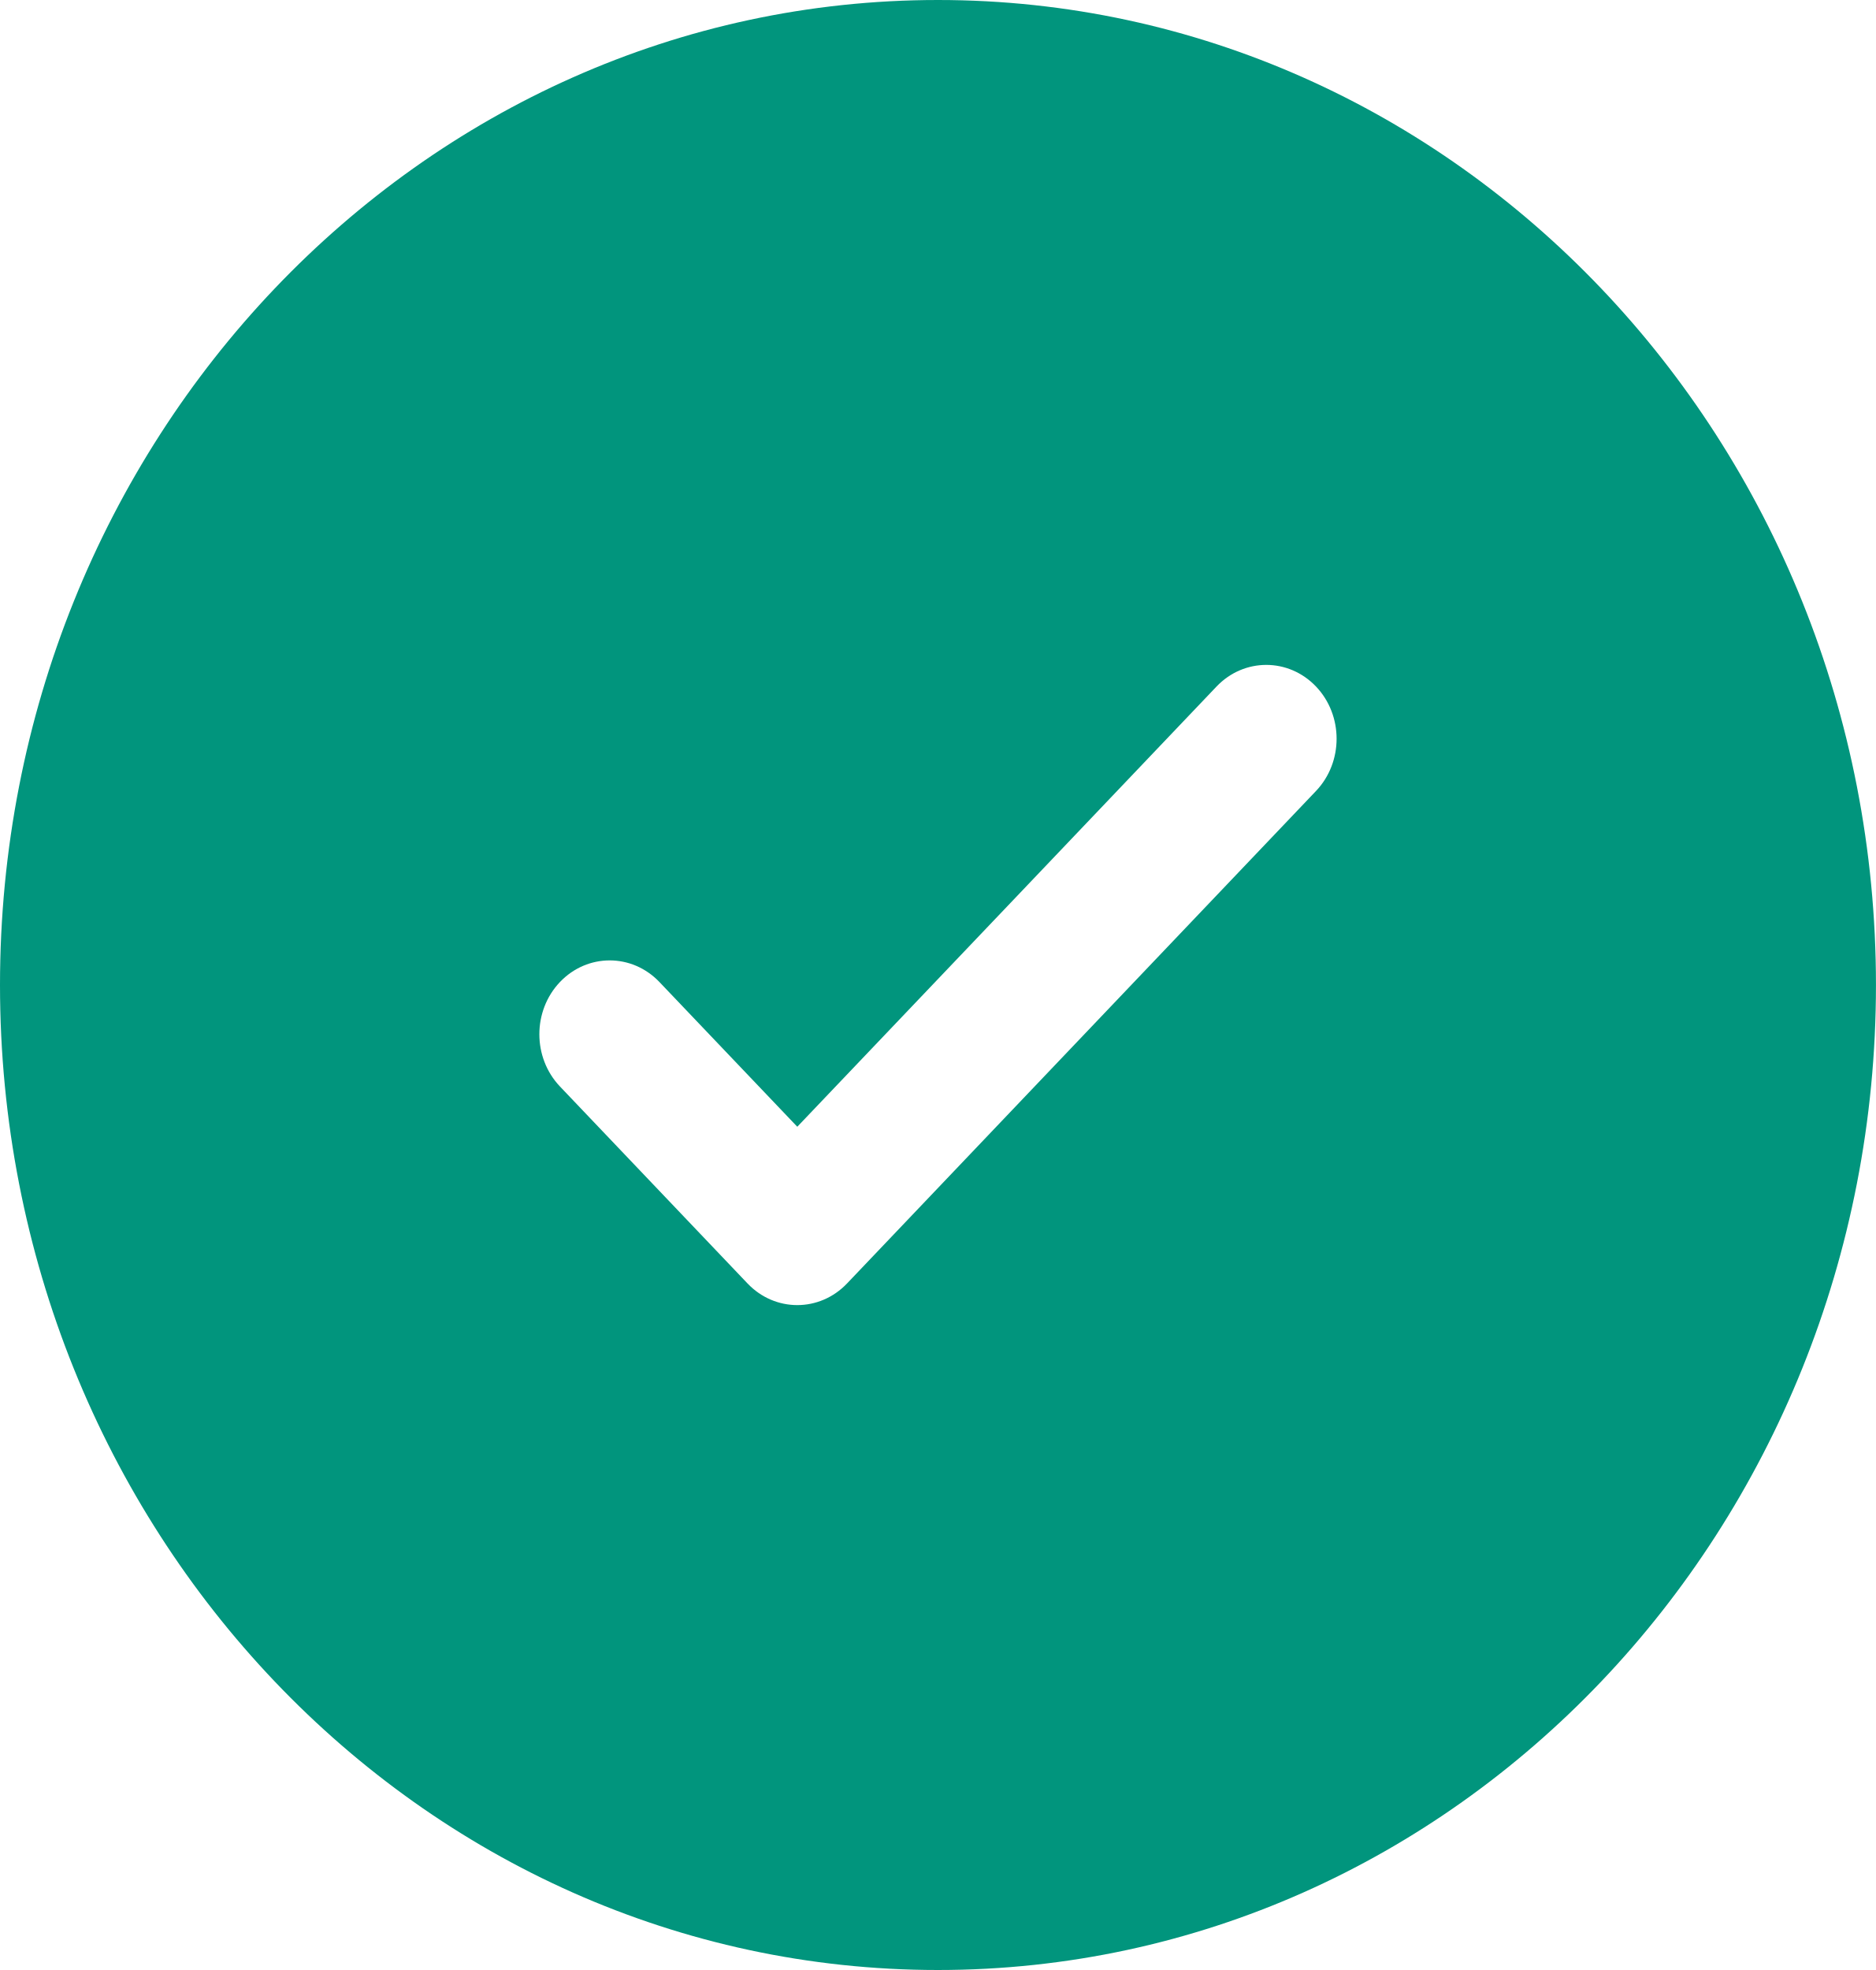
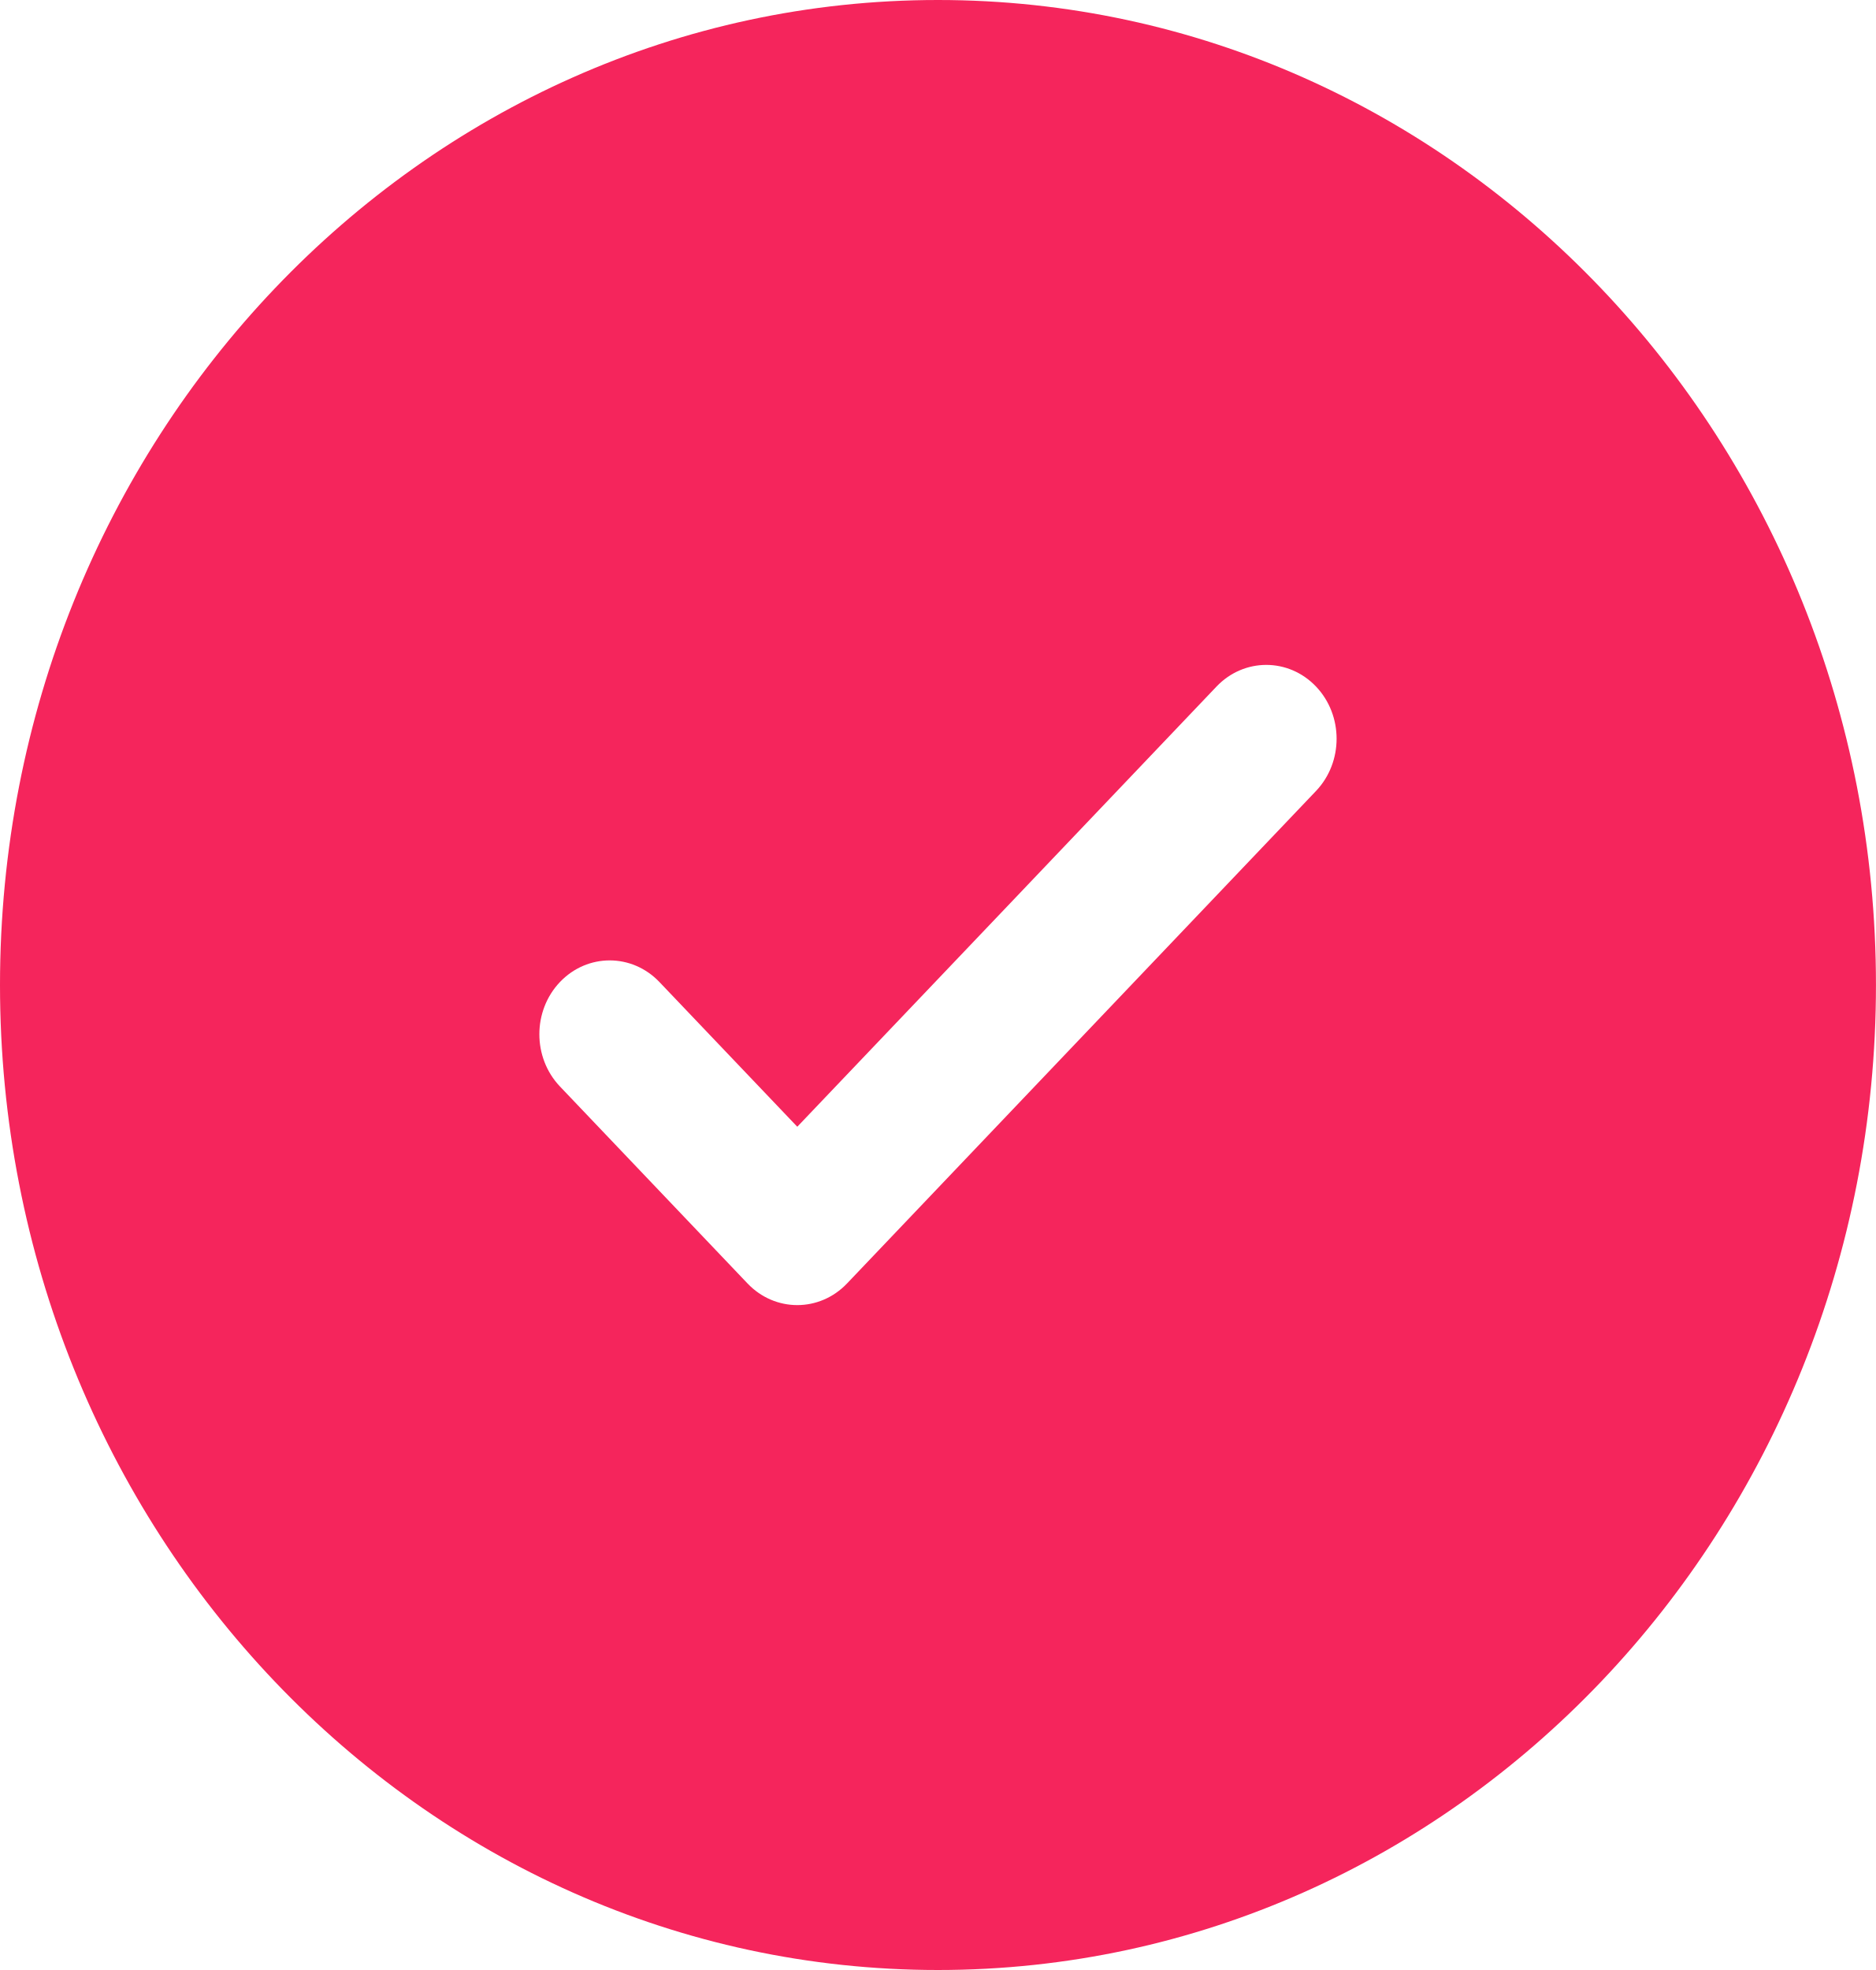
<svg xmlns="http://www.w3.org/2000/svg" width="20" height="21" viewBox="0 0 20 21" fill="none">
-   <path fill-rule="evenodd" clip-rule="evenodd" d="M20 10.5C20 16.299 15.523 21 10 21C4.477 21 0 16.299 0 10.5C0 4.701 4.477 0 10 0C15.523 0 20 4.701 20 10.5ZM14.03 7.318C14.323 7.626 14.323 8.124 14.03 8.432L9.03 13.682C8.737 13.989 8.263 13.989 7.97 13.682L5.97 11.582C5.677 11.274 5.677 10.776 5.97 10.468C6.263 10.161 6.737 10.161 7.03 10.468L8.5 12.011L10.735 9.665L12.97 7.318C13.263 7.011 13.737 7.011 14.03 7.318Z" fill="#01957D" />
+   <path fill-rule="evenodd" clip-rule="evenodd" d="M20 10.5C20 16.299 15.523 21 10 21C4.477 21 0 16.299 0 10.5C0 4.701 4.477 0 10 0C15.523 0 20 4.701 20 10.5ZM14.03 7.318C14.323 7.626 14.323 8.124 14.03 8.432L9.03 13.682C8.737 13.989 8.263 13.989 7.97 13.682L5.97 11.582C5.677 11.274 5.677 10.776 5.97 10.468C6.263 10.161 6.737 10.161 7.03 10.468L8.5 12.011L10.735 9.665L12.97 7.318C13.263 7.011 13.737 7.011 14.03 7.318Z" fill="#f5255c" />
</svg>
